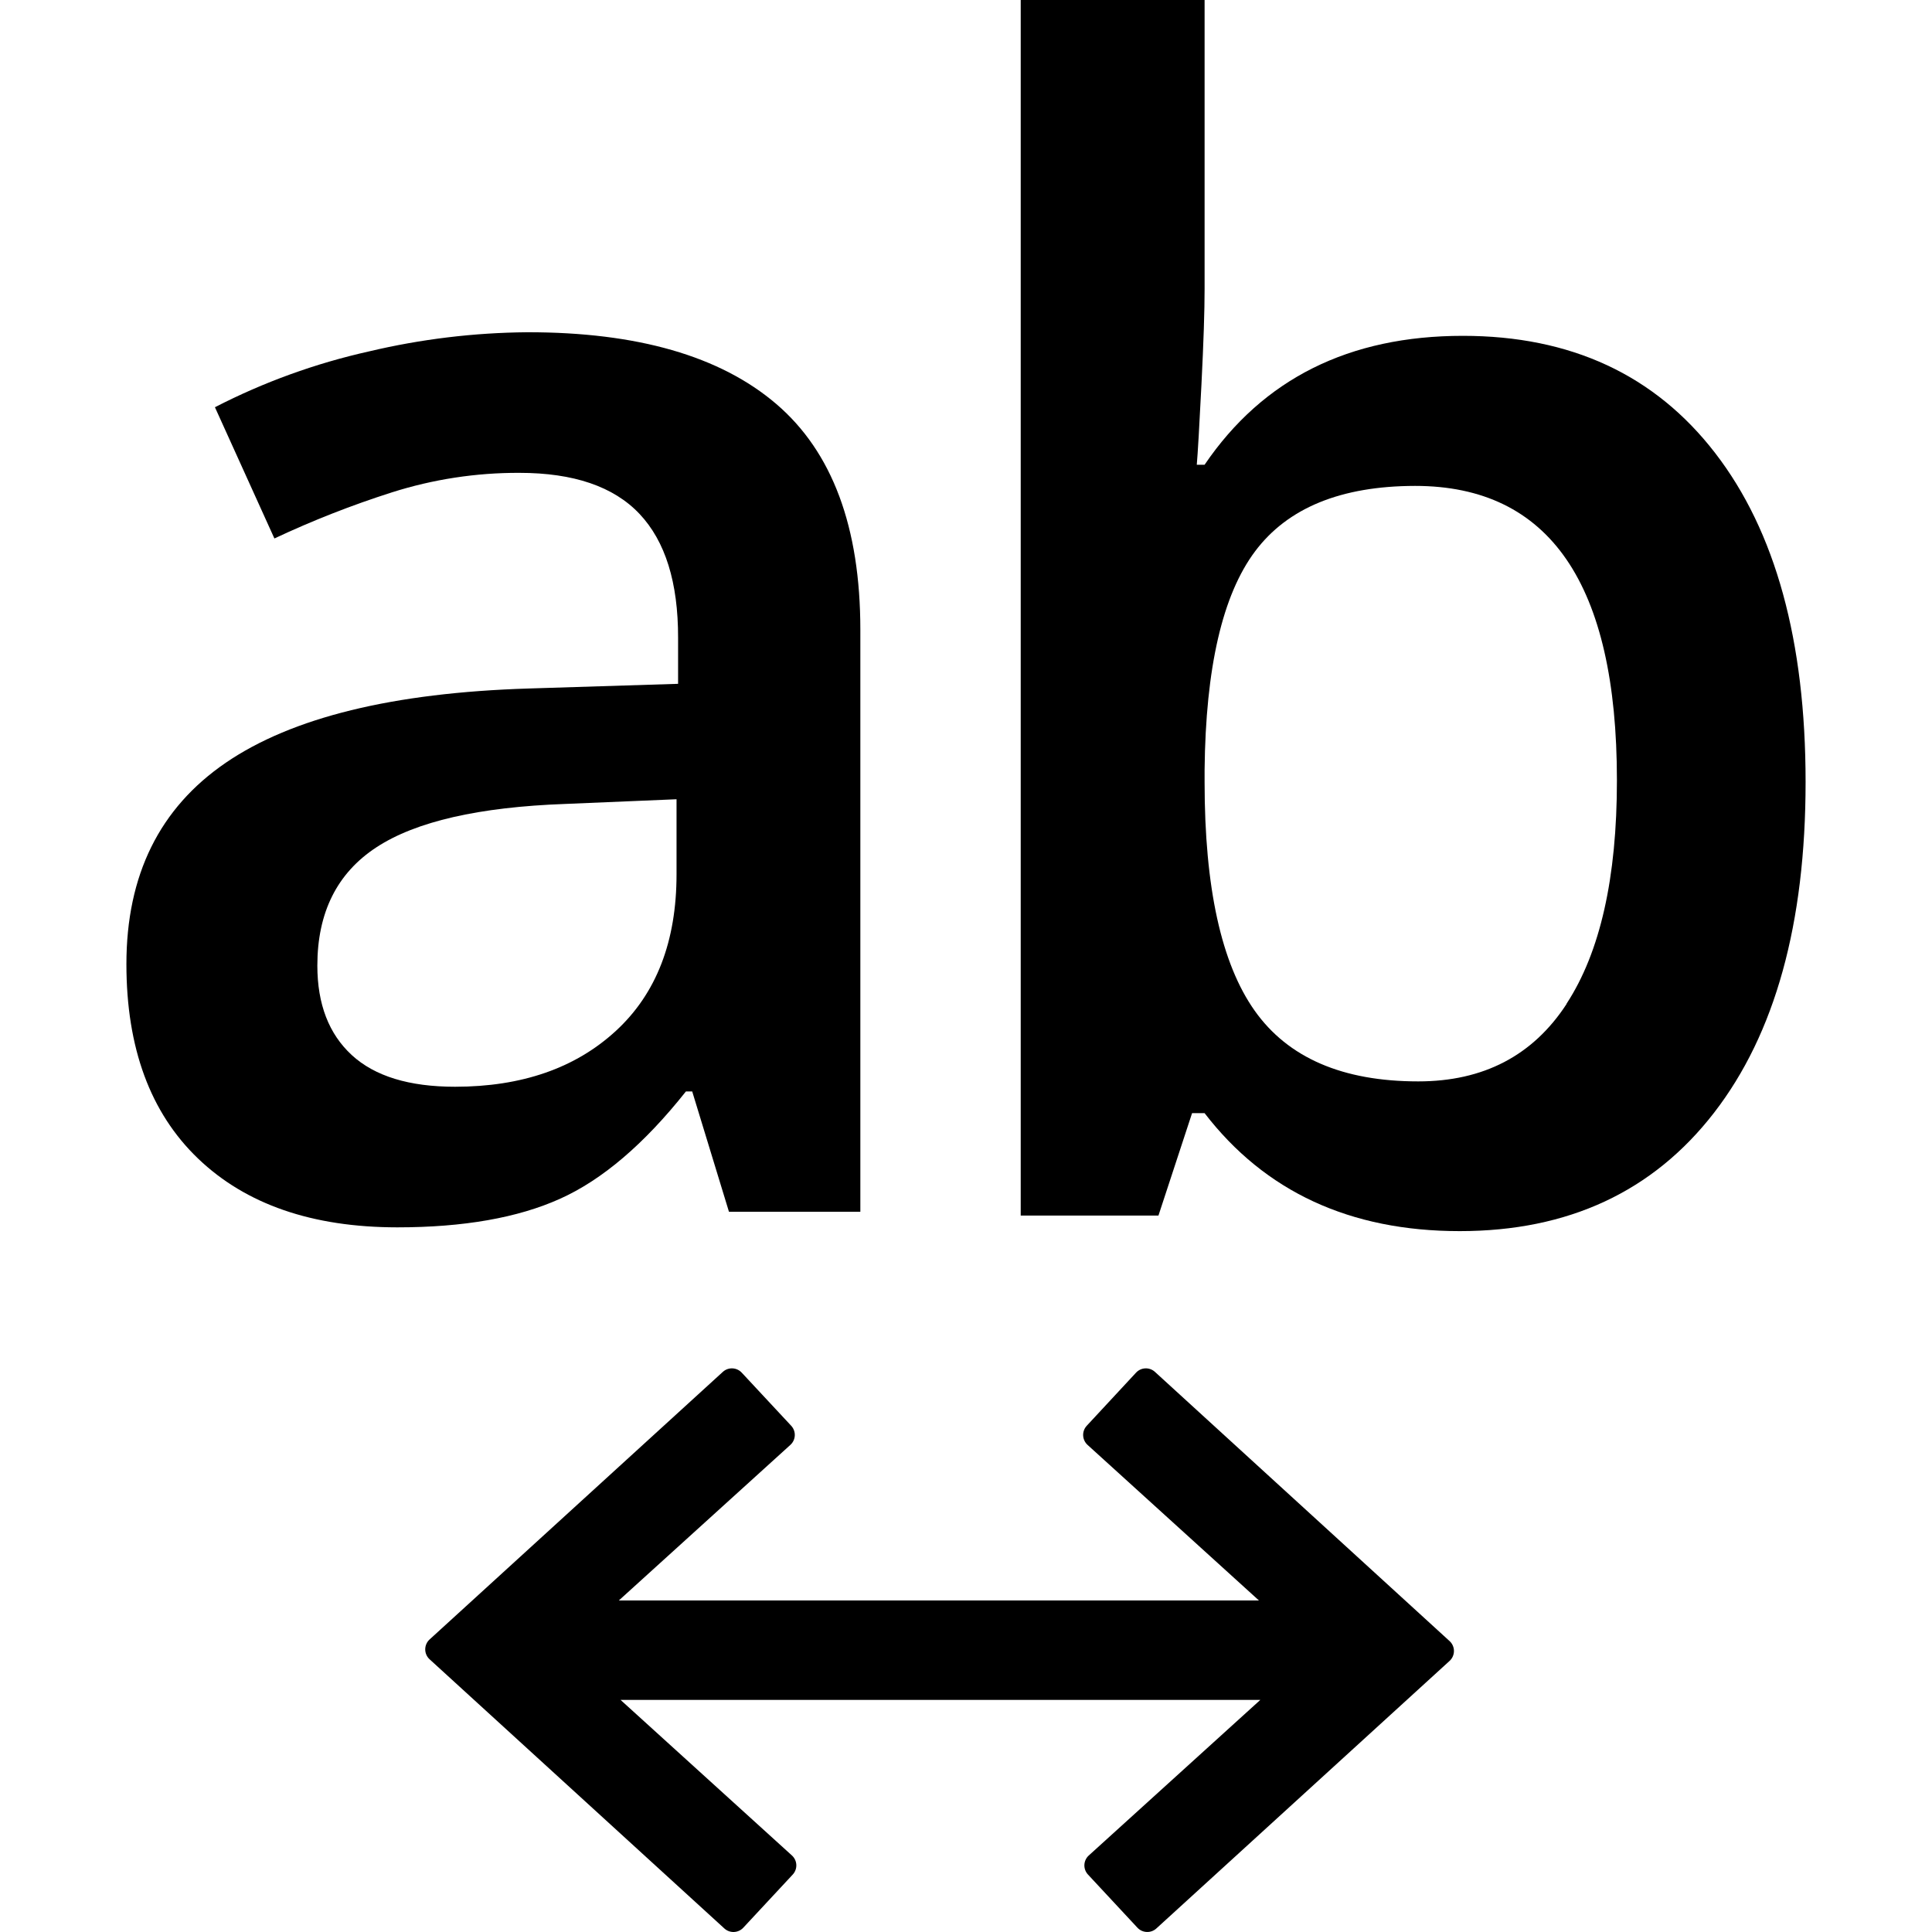
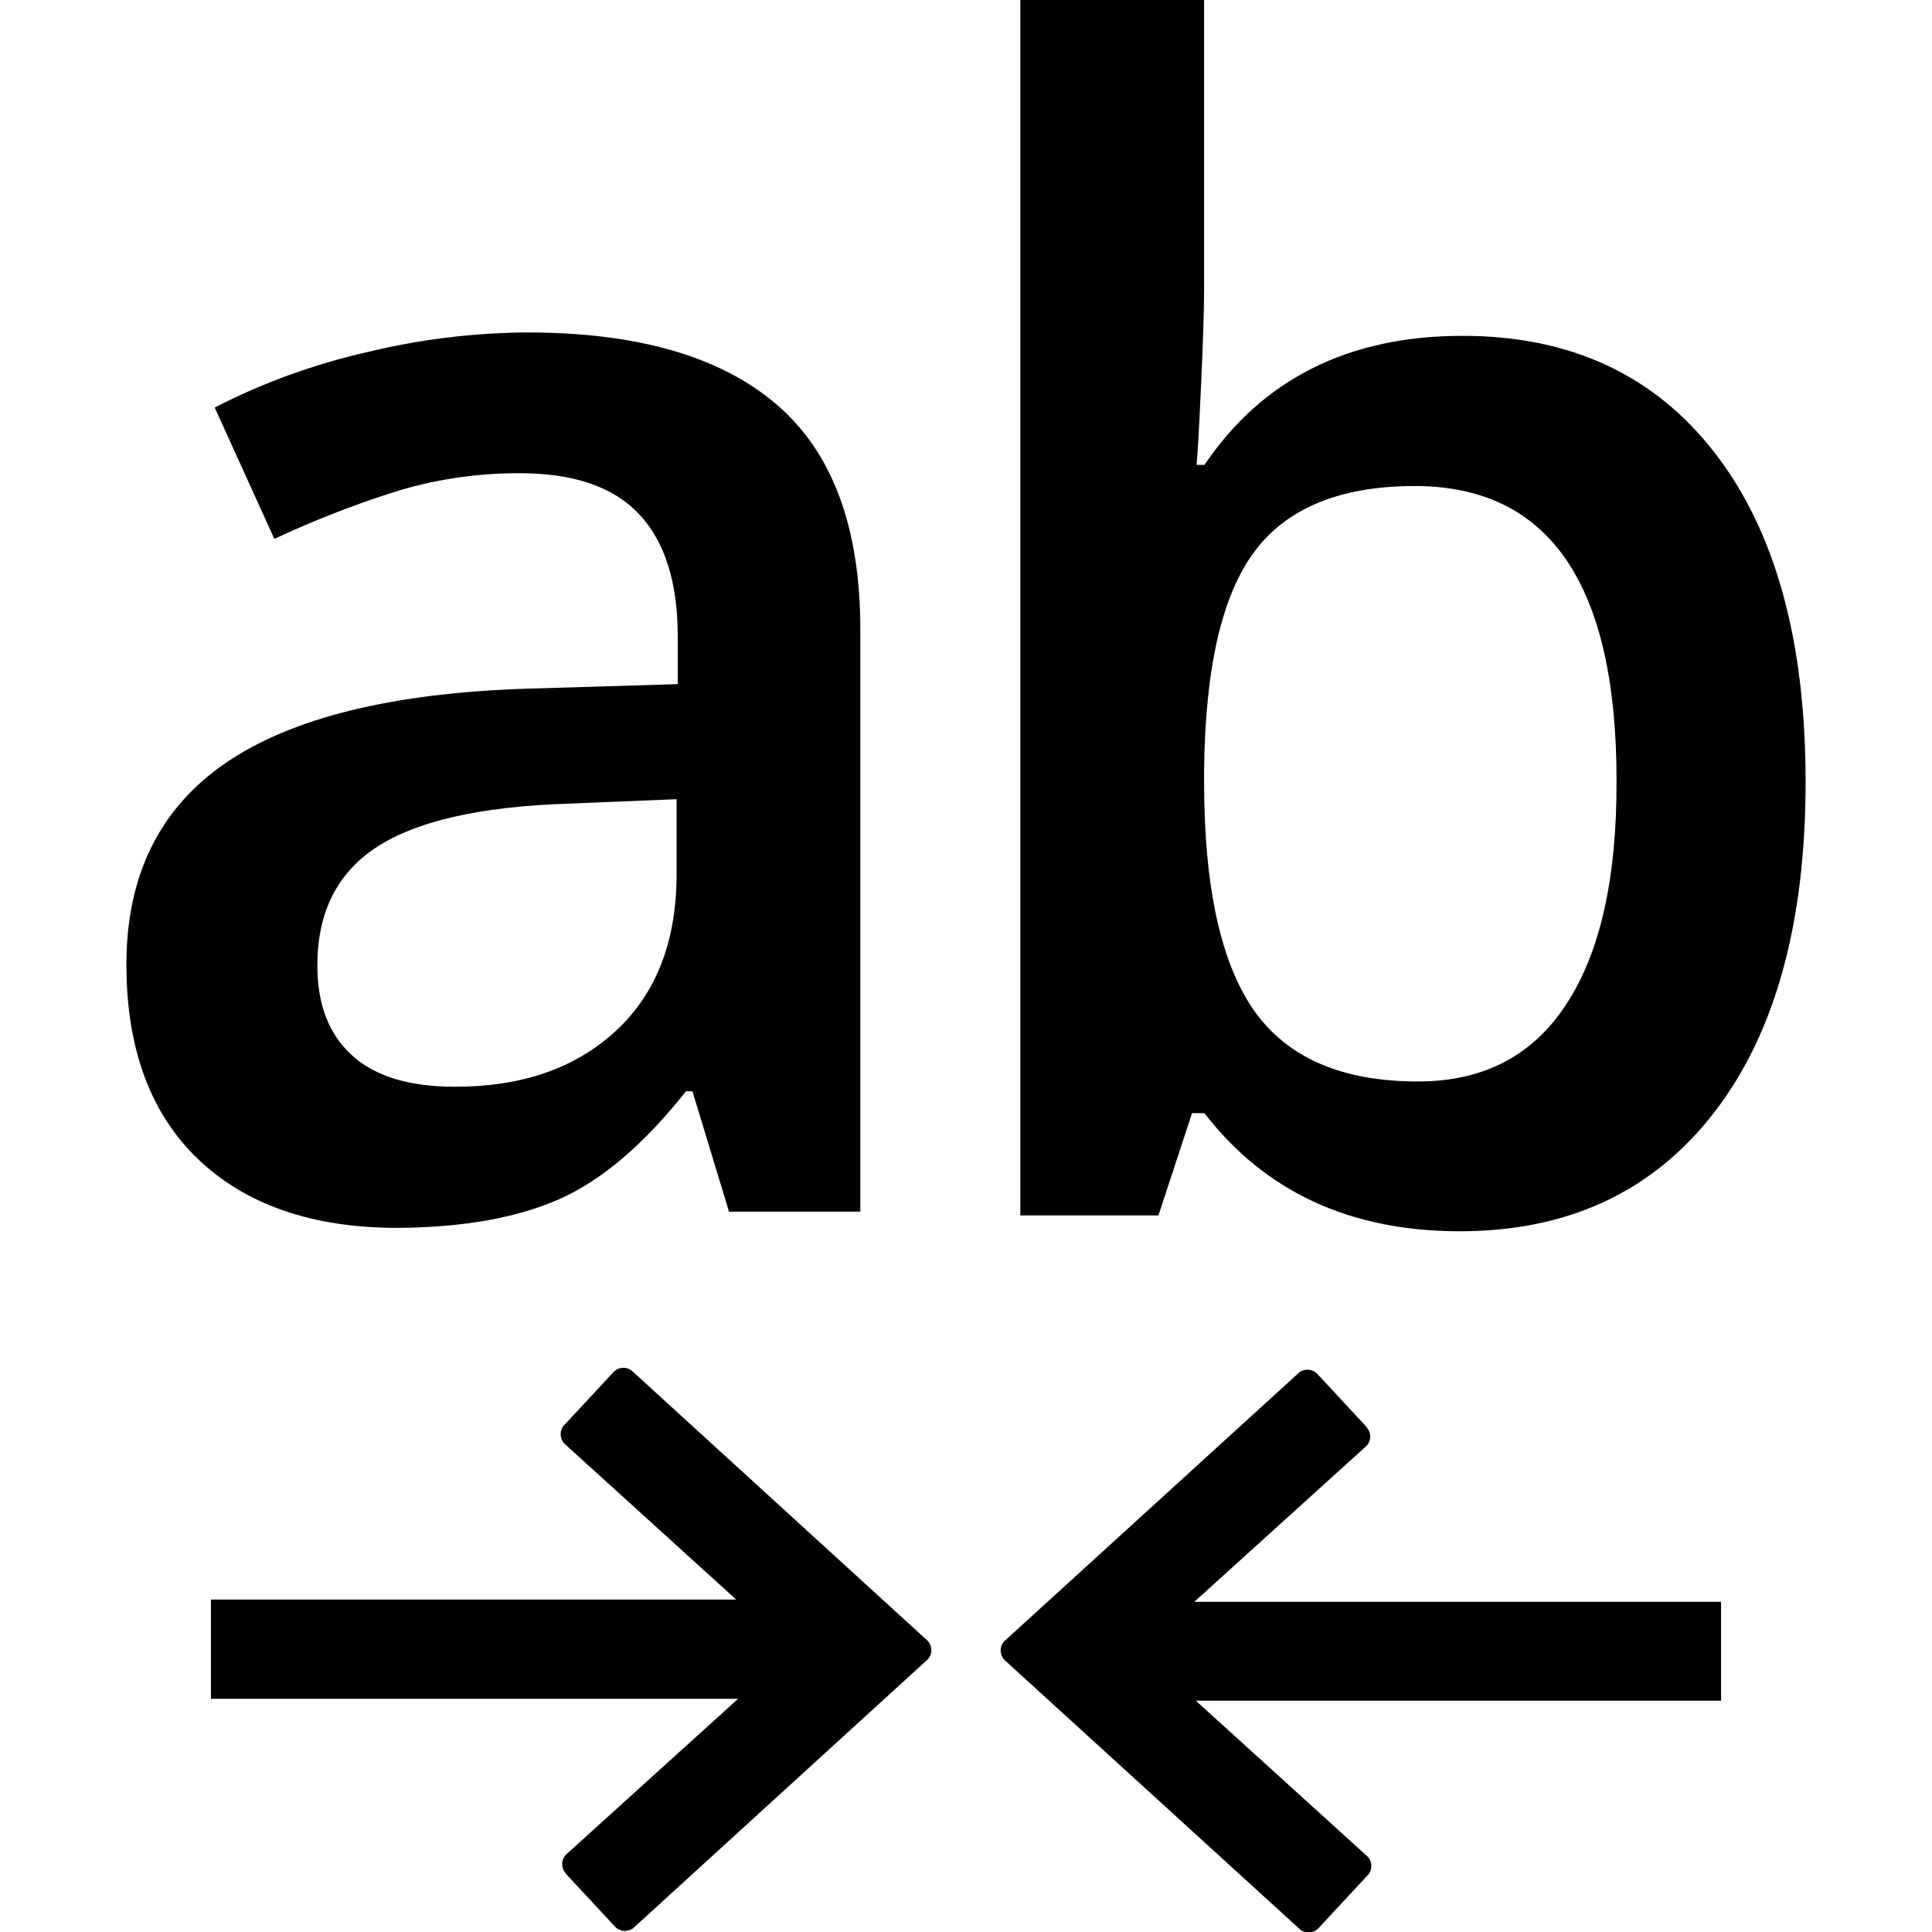
- <svg xmlns="http://www.w3.org/2000/svg" id="Layer_1" data-name="Layer 1" viewBox="0 0 512 512">
-   <path d="M148.39,317.7q16.8-7.54,33.39-28.46h1.66l9.74,31.88H228V166.88q0-40.78-22.29-59.83t-66-19a188.32,188.32,0,0,0-41.89,5.07,170.08,170.08,0,0,0-40.86,14.8l15.76,34.78a256.34,256.34,0,0,1,31.11-12.21,110.27,110.27,0,0,1,33.8-5.18q21.57,0,31.84,10.87T179.7,169v12.22l-39.61,1.24q-53.91,1.67-80.25,19.67T33.5,255.49q0,33.35,19,51.55t52.77,18.22Q131.59,325.26,148.39,317.7ZM84.1,255.91q0-21.12,15.66-31.37t50.08-11.49l29.45-1.24v19.88q0,26.7-16.07,41.5T120.6,288q-18.25,0-27.37-8.39T84.1,255.91Z" />
-   <path d="M454.55,120.08Q430.6,89,387.67,89q-45.21,0-68.44,34.16h-2.07q.4-4.55,1.24-21.32t.83-25.26V0H270.5V322.14H307L315.91,295h3.32q24.06,31.26,67.61,31.26,43.13,0,67.4-31.37t24.26-87.67Q478.5,151.13,454.55,120.08Zm-39.4,146q-13.38,20.5-39.3,20.5-30.08,0-43.35-18.74t-13.27-60.55v-3.32q.42-40.57,13.38-57.86T375,128.77q53.51,0,53.5,78Q428.52,245.54,415.15,266Z" />
-   <path d="M306.07,363.56a3.56,3.56,0,0,0-5,.2L288,377.84a3.57,3.57,0,0,0,.21,5.07l45.42,41.23H164l45.46-41.23a3.56,3.56,0,0,0,.21-5.07l-13.11-14.08a3.56,3.56,0,0,0-5-.2l-77.71,70.91a3.56,3.56,0,0,0,0,5.26l78.12,71.34a3.56,3.56,0,0,0,5-.2l13.11-14.09a3.56,3.56,0,0,0-.21-5.06l-45.42-41.23H334l-45.46,41.23a3.55,3.55,0,0,0-.21,5.06l13.11,14.09a3.57,3.57,0,0,0,5,.2l77.71-70.91a3.56,3.56,0,0,0,0-5.26Z" />
+ <svg xmlns="http://www.w3.org/2000/svg" version="1.1" id="Layer_1" x="0px" y="0px" viewBox="0 0 512 512" style="enable-background:new 0 0 512 512;" xml:space="preserve">
+   <path d="M148.4,317.7c11.2-5,22.3-14.5,33.4-28.5h1.7l9.7,31.9H228V166.9c0-27.2-7.4-47.1-22.3-59.8c-14.9-12.7-36.9-19-66-19  c-14.1,0.1-28.2,1.8-41.9,5.1c-14.2,3.2-27.9,8.1-40.9,14.8l15.8,34.8c10.1-4.7,20.5-8.8,31.1-12.2c10.9-3.5,22.3-5.2,33.8-5.2  c14.4,0,25,3.6,31.8,10.9c6.8,7.2,10.3,18.2,10.2,32.8v12.2l-39.6,1.2c-35.9,1.1-62.7,7.7-80.2,19.7s-26.3,29.8-26.3,53.4  c0,22.2,6.3,39.4,19,51.6c12.7,12.1,30.3,18.2,52.8,18.2C122.8,325.3,137.2,322.7,148.4,317.7z M84.1,255.9  c0-14.1,5.2-24.5,15.7-31.4c10.4-6.8,27.1-10.7,50.1-11.5l29.4-1.2v19.9c0,17.8-5.4,31.6-16.1,41.5S138.3,288,120.6,288  c-12.2,0-21.3-2.8-27.4-8.4S84.1,266.1,84.1,255.9z" />
+   <path d="M454.5,120.1c-16-20.7-38.3-31.1-66.9-31.1c-30.1,0-53,11.4-68.4,34.2h-2.1c0.3-3,0.7-10.1,1.2-21.3s0.8-19.6,0.8-25.3V0  h-48.7v322.1H307l8.9-27.1h3.3c16,20.8,38.6,31.3,67.6,31.3c28.8,0,51.2-10.5,67.4-31.4s24.3-50.1,24.3-87.7  C478.5,169.8,470.5,140.8,454.5,120.1z M415.1,266.1c-8.9,13.7-22,20.5-39.3,20.5c-20.1,0-34.5-6.2-43.4-18.7  c-8.8-12.5-13.3-32.7-13.3-60.6V204c0.3-27,4.7-46.3,13.4-57.9c8.6-11.5,22.8-17.3,42.4-17.3c35.7,0,53.5,26,53.5,78  C428.5,232.6,424.1,252.4,415.1,266.1L415.1,266.1z" />
+   <g>
+     <path d="M456.1,450.7H316.9l45.4,41.2c0,0,0,0,0,0c1.4,1.3,1.5,3.6,0.2,5l-13.1,14.1c-1.3,1.4-3.6,1.5-5,0.2L266.3,440   c-0.1-0.1-0.2-0.1-0.2-0.2c-1.3-1.5-1.2-3.7,0.2-5l77.8-70.9c1.4-1.3,3.7-1.2,5,0.2l13.1,14.1c0,0,0,0,0,0.1c1.3,1.4,1.2,3.7-0.2,5   l-45.5,41.2h139.6V450.7z" />
+     <path d="M55.9,423.9h139.2l-45.4-41.2c0,0,0,0,0,0c-1.4-1.3-1.5-3.6-0.2-5l13.1-14.1c1.3-1.4,3.6-1.5,5-0.2l78.1,71.3   c0.1,0.1,0.2,0.1,0.2,0.2c1.3,1.5,1.2,3.7-0.2,5L168,510.8c-1.4,1.3-3.7,1.2-5-0.2l-13.1-14.1c0,0,0,0,0-0.1   c-1.3-1.4-1.2-3.7,0.2-5l45.5-41.2H55.9V423.9z" />
+   </g>
</svg>
